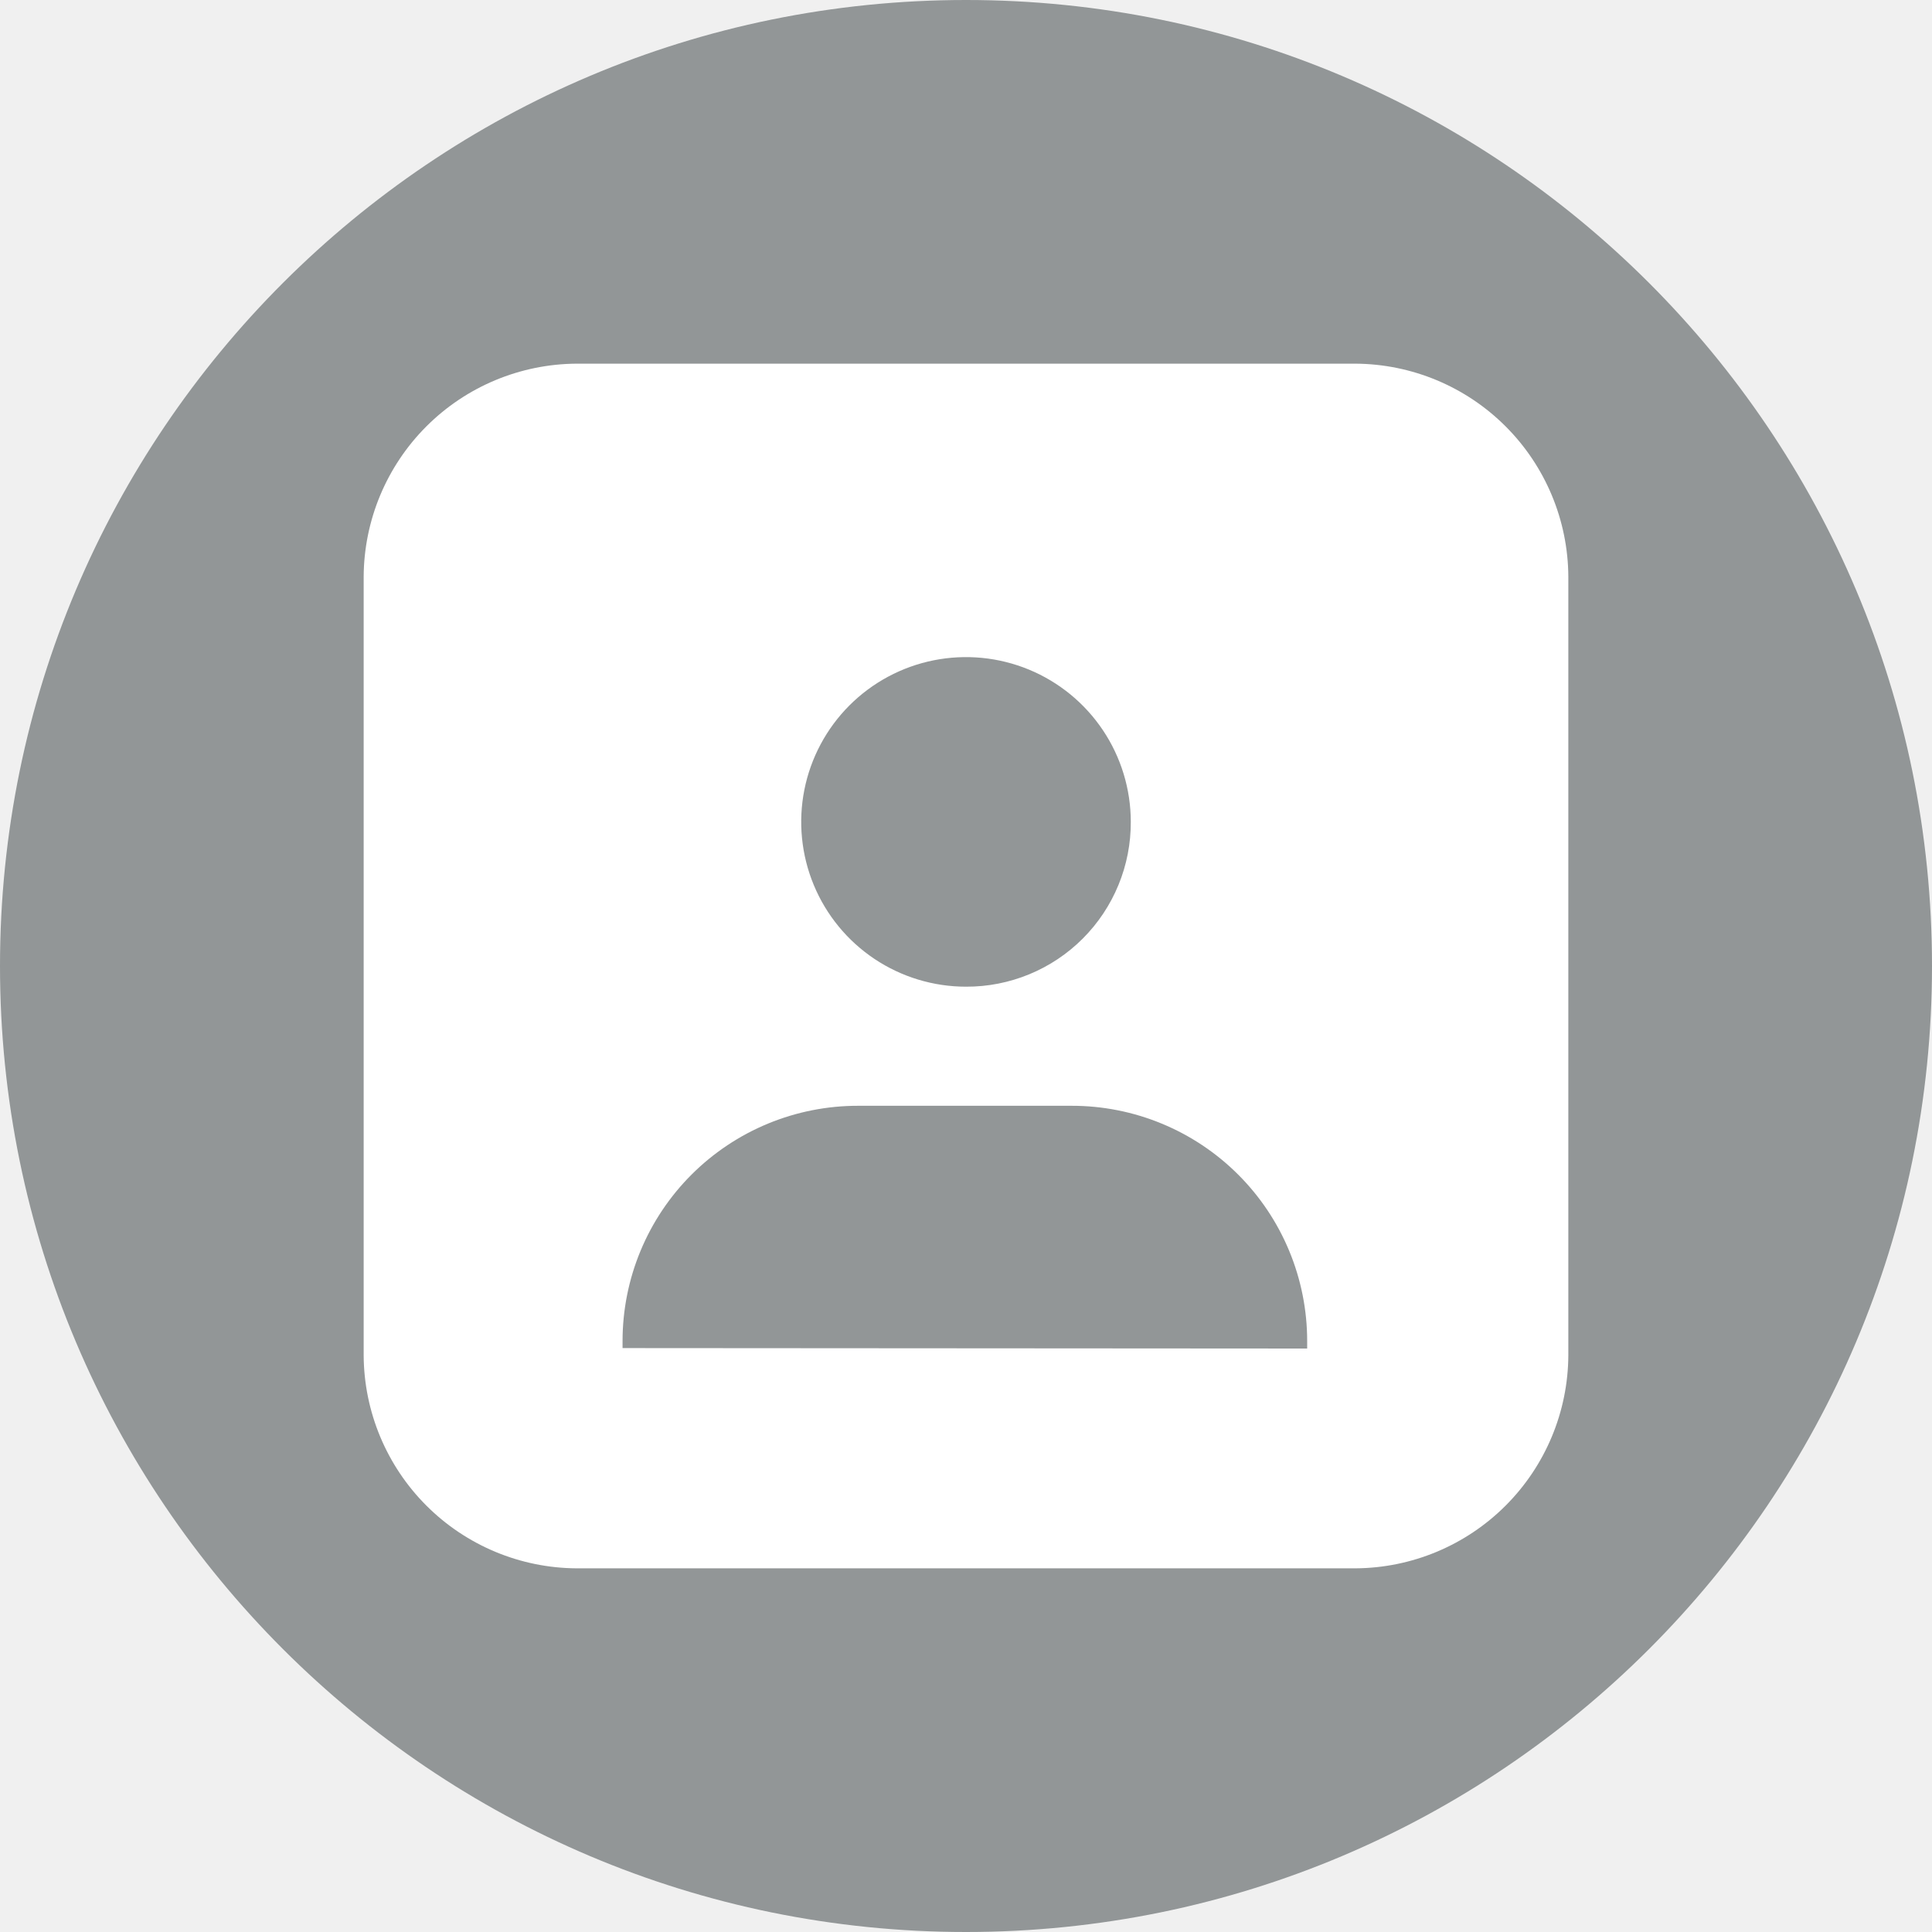
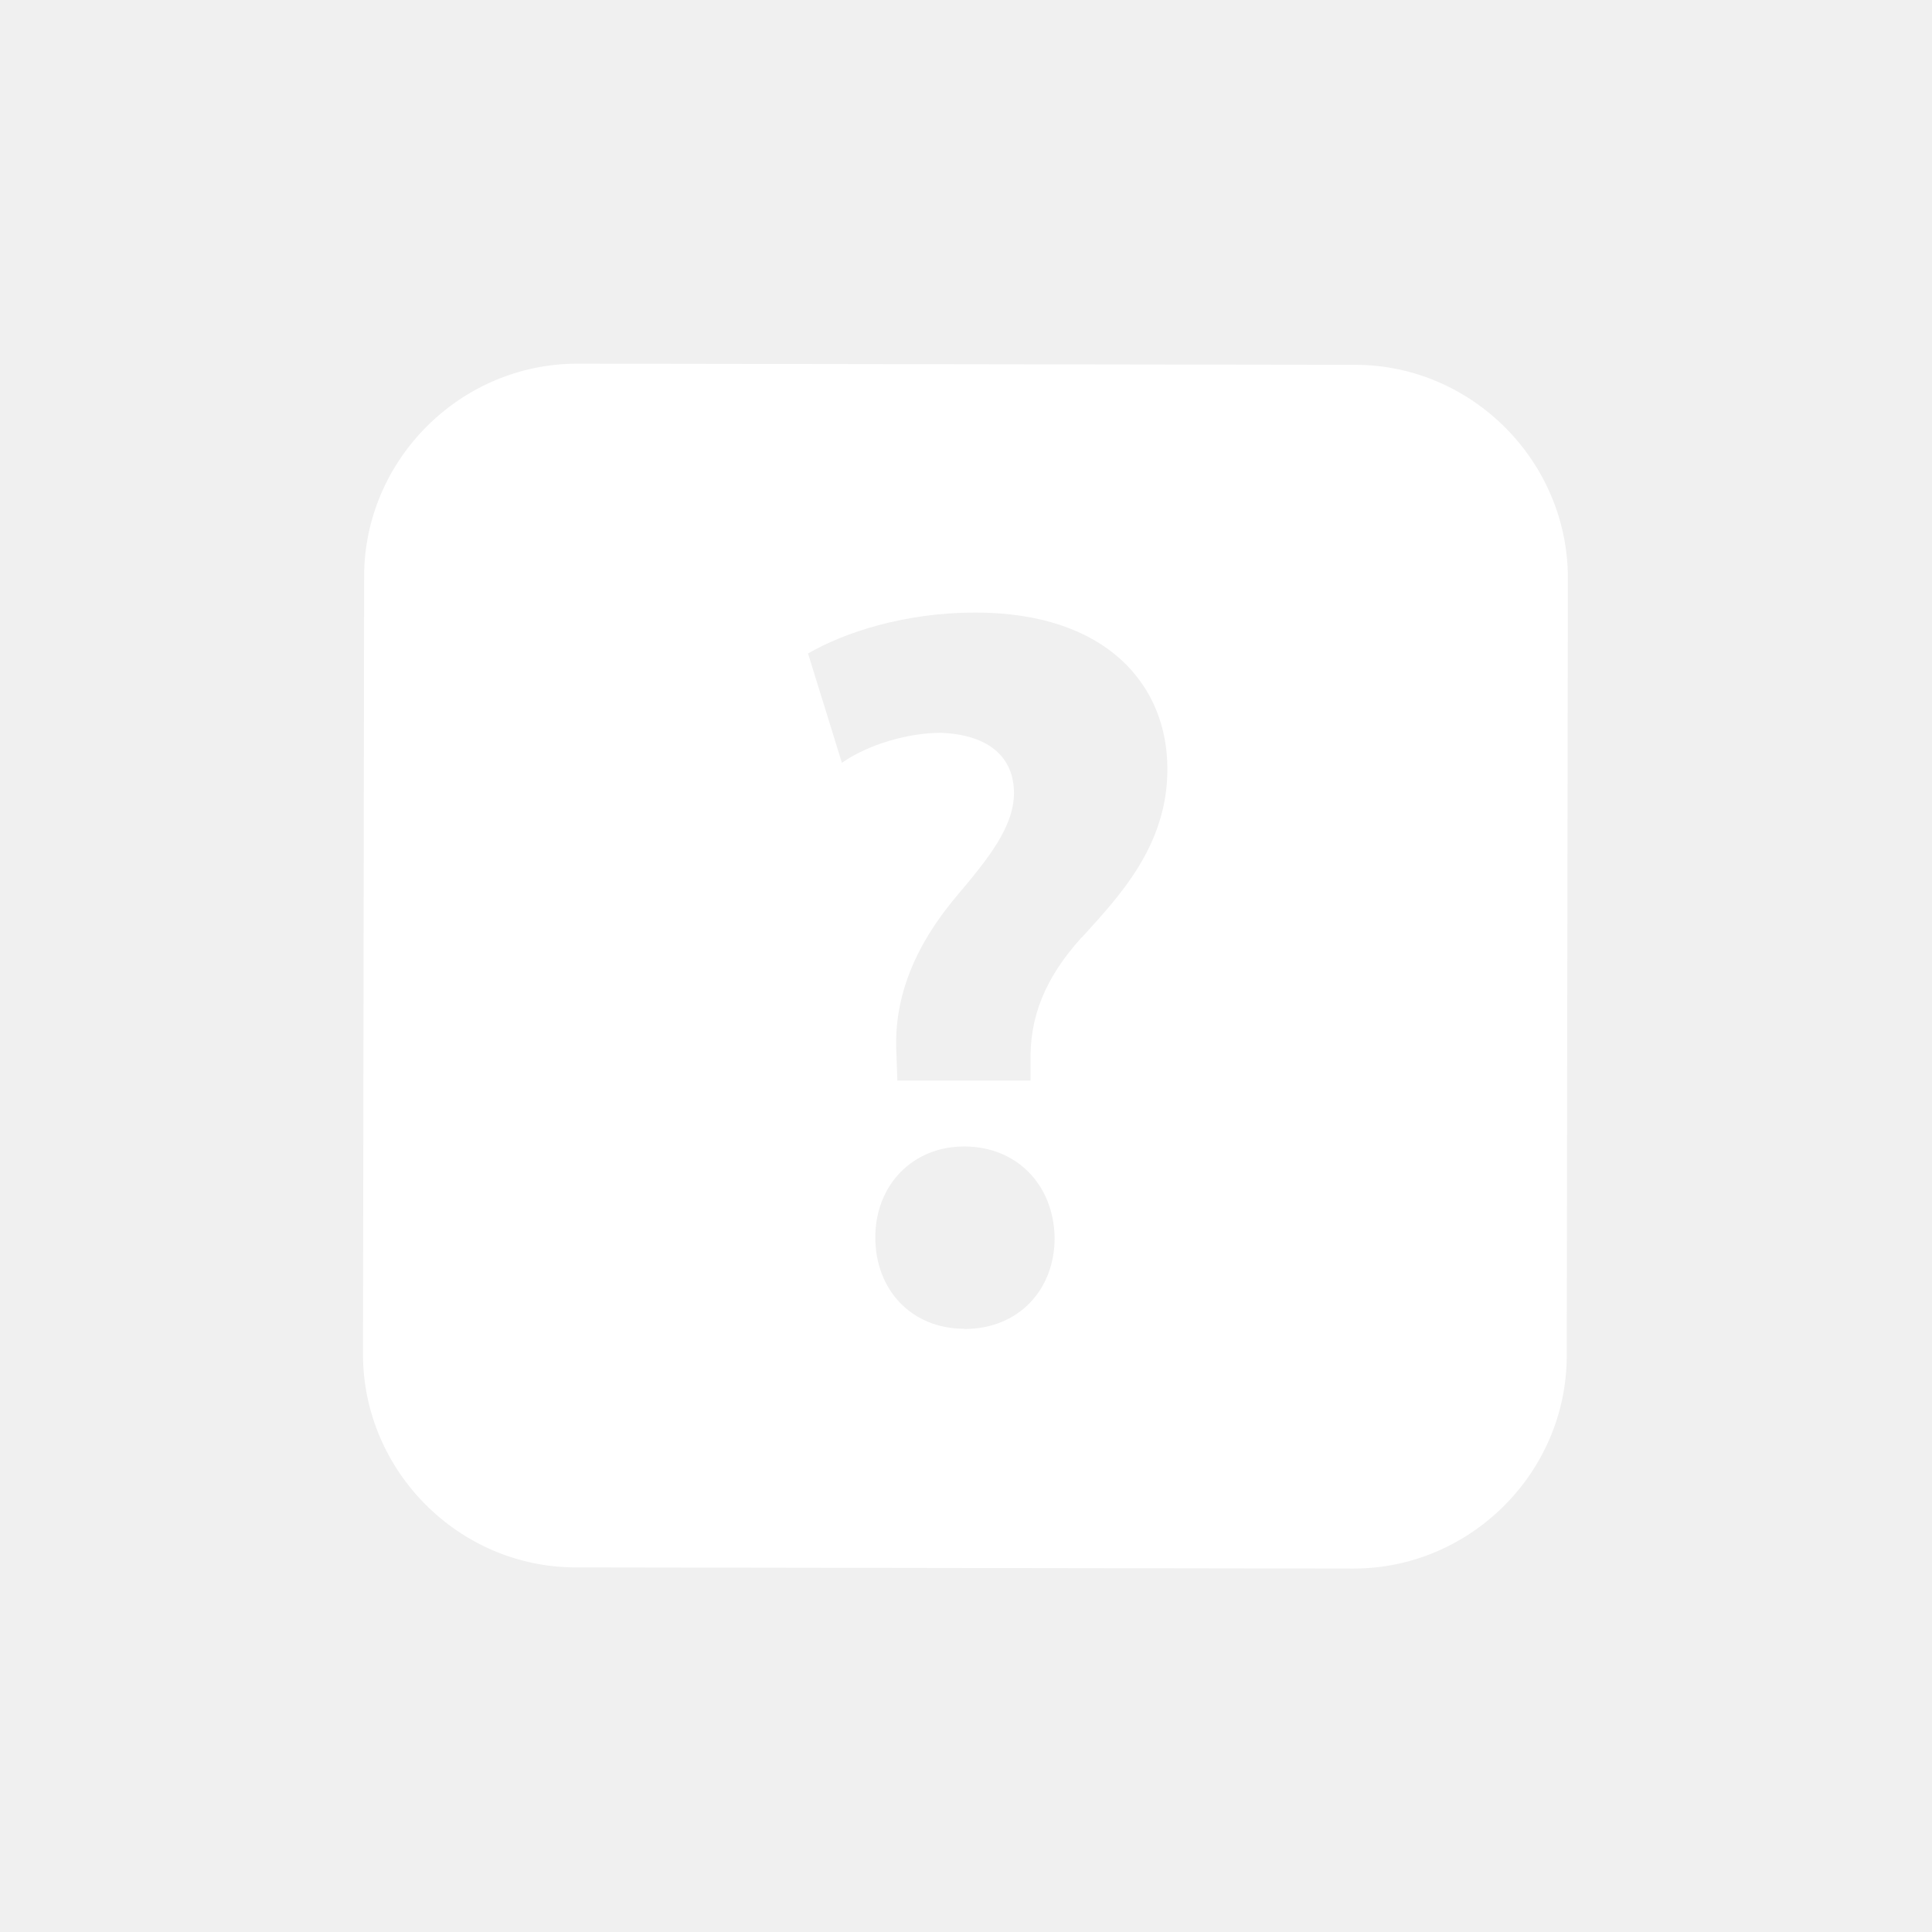
- <svg xmlns="http://www.w3.org/2000/svg" width="200" height="200" viewBox="0 0 200 200" fill="none">
-   <path d="M100 200C155.228 200 200 155.228 200 100C200 44.772 155.228 0 100 0C44.772 0 0 44.772 0 100C0 155.228 44.772 200 100 200Z" fill="#929697" />
-   <path fill-rule="evenodd" clip-rule="evenodd" d="M37.647 140.306V59.694C37.678 53.856 40.011 48.267 44.139 44.139C48.267 40.011 53.856 37.678 59.694 37.647H140.306C146.144 37.678 151.733 40.011 155.861 44.139C159.989 48.267 162.322 53.856 162.353 59.694V140.306C162.322 146.144 159.989 151.733 155.861 155.861C151.733 159.989 146.144 162.322 140.306 162.353H59.694C53.856 162.322 48.267 159.989 44.139 155.861C40.011 151.733 37.678 146.144 37.647 140.306ZM135.318 139.6V138.824C135.318 135.622 134.686 132.451 133.459 129.493C132.233 126.536 130.434 123.849 128.168 121.587C125.902 119.325 123.212 117.532 120.251 116.311C117.291 115.09 114.12 114.464 110.918 114.471H88.847C85.645 114.464 82.473 115.09 79.513 116.311C76.553 117.532 73.863 119.325 71.596 121.587C69.33 123.849 67.532 126.536 66.305 129.493C65.078 132.451 64.447 135.622 64.447 138.824V139.553L135.318 139.6ZM117.059 85.059C117.054 81.686 116.05 78.39 114.172 75.588C112.295 72.786 109.629 70.603 106.512 69.315C103.394 68.028 99.965 67.693 96.657 68.354C93.35 69.015 90.313 70.642 87.929 73.028C85.546 75.415 83.924 78.455 83.267 81.763C82.611 85.072 82.95 88.5 84.242 91.616C85.534 94.732 87.72 97.394 90.525 99.268C93.33 101.141 96.627 102.141 100 102.141C102.245 102.151 104.469 101.715 106.545 100.859C108.62 100.004 110.505 98.746 112.092 97.157C113.678 95.569 114.933 93.682 115.786 91.605C116.639 89.529 117.071 87.304 117.059 85.059Z" fill="white" />
+ <svg xmlns="http://www.w3.org/2000/svg" width="200" height="200" viewBox="0 0 85 85" id="identity">
+   <path style="fill:rgb(255,255,255)" d="m59.63,16.05l-34.23-.05c-5.13,0-9.37,4.21-9.38,9.35l-.05,34.23c0,5.13,4.21,9.37,9.35,9.38l34.23.05c5.13,0,9.37-4.21,9.38-9.35l.05-34.23c0-5.13-4.21-9.37-9.35-9.38Zm-17.2,42.41c-2.34,0-3.92-1.72-3.92-4.02s1.64-4.01,3.93-4,3.92,1.68,3.96,4.02c0,2.29-1.59,4.01-3.97,4.01Zm5.16-17.22c-1.63,1.8-2.3,3.52-2.25,5.51v.79s-5.86,0-5.86,0l-.04-1.15c-.13-2.25.62-4.54,2.61-6.92,1.41-1.67,2.56-3.08,2.56-4.58s-1.01-2.56-3.21-2.65c-1.45,0-3.22.52-4.36,1.32l-1.49-4.81c1.59-.92,4.23-1.8,7.36-1.8,5.82,0,8.46,3.23,8.45,6.89,0,3.35-2.08,5.55-3.76,7.4Z" />
</svg>
